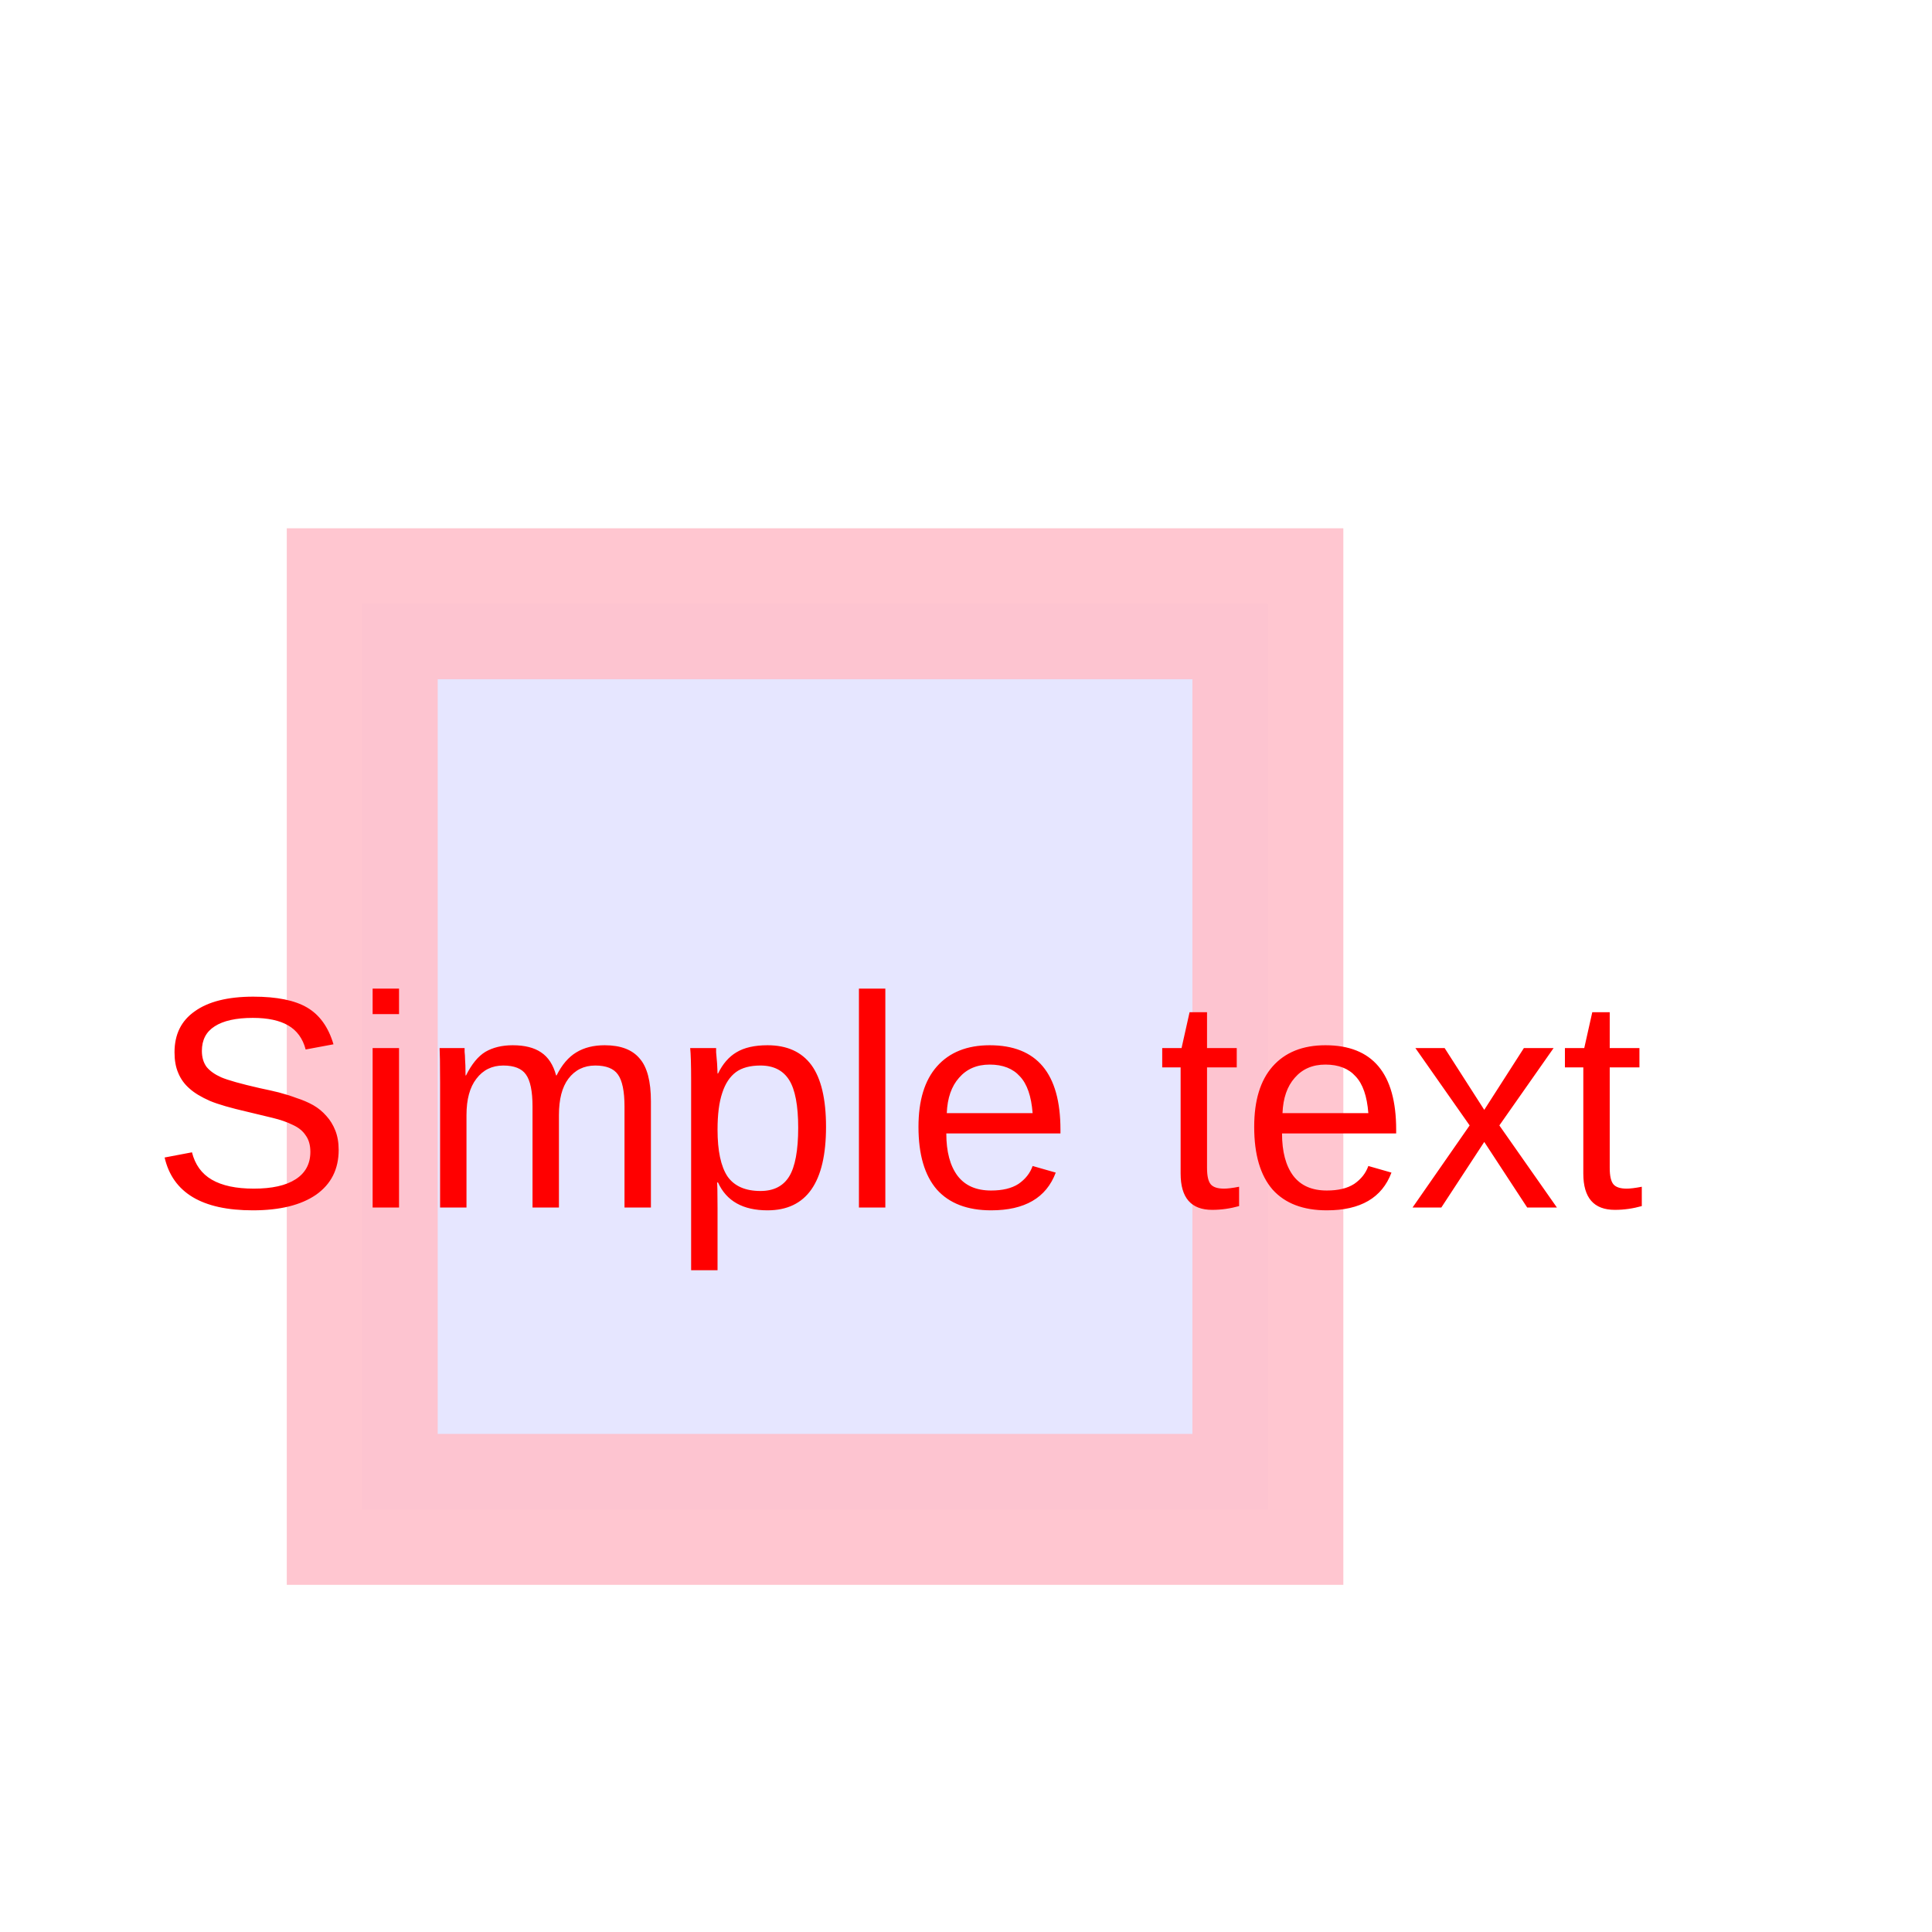
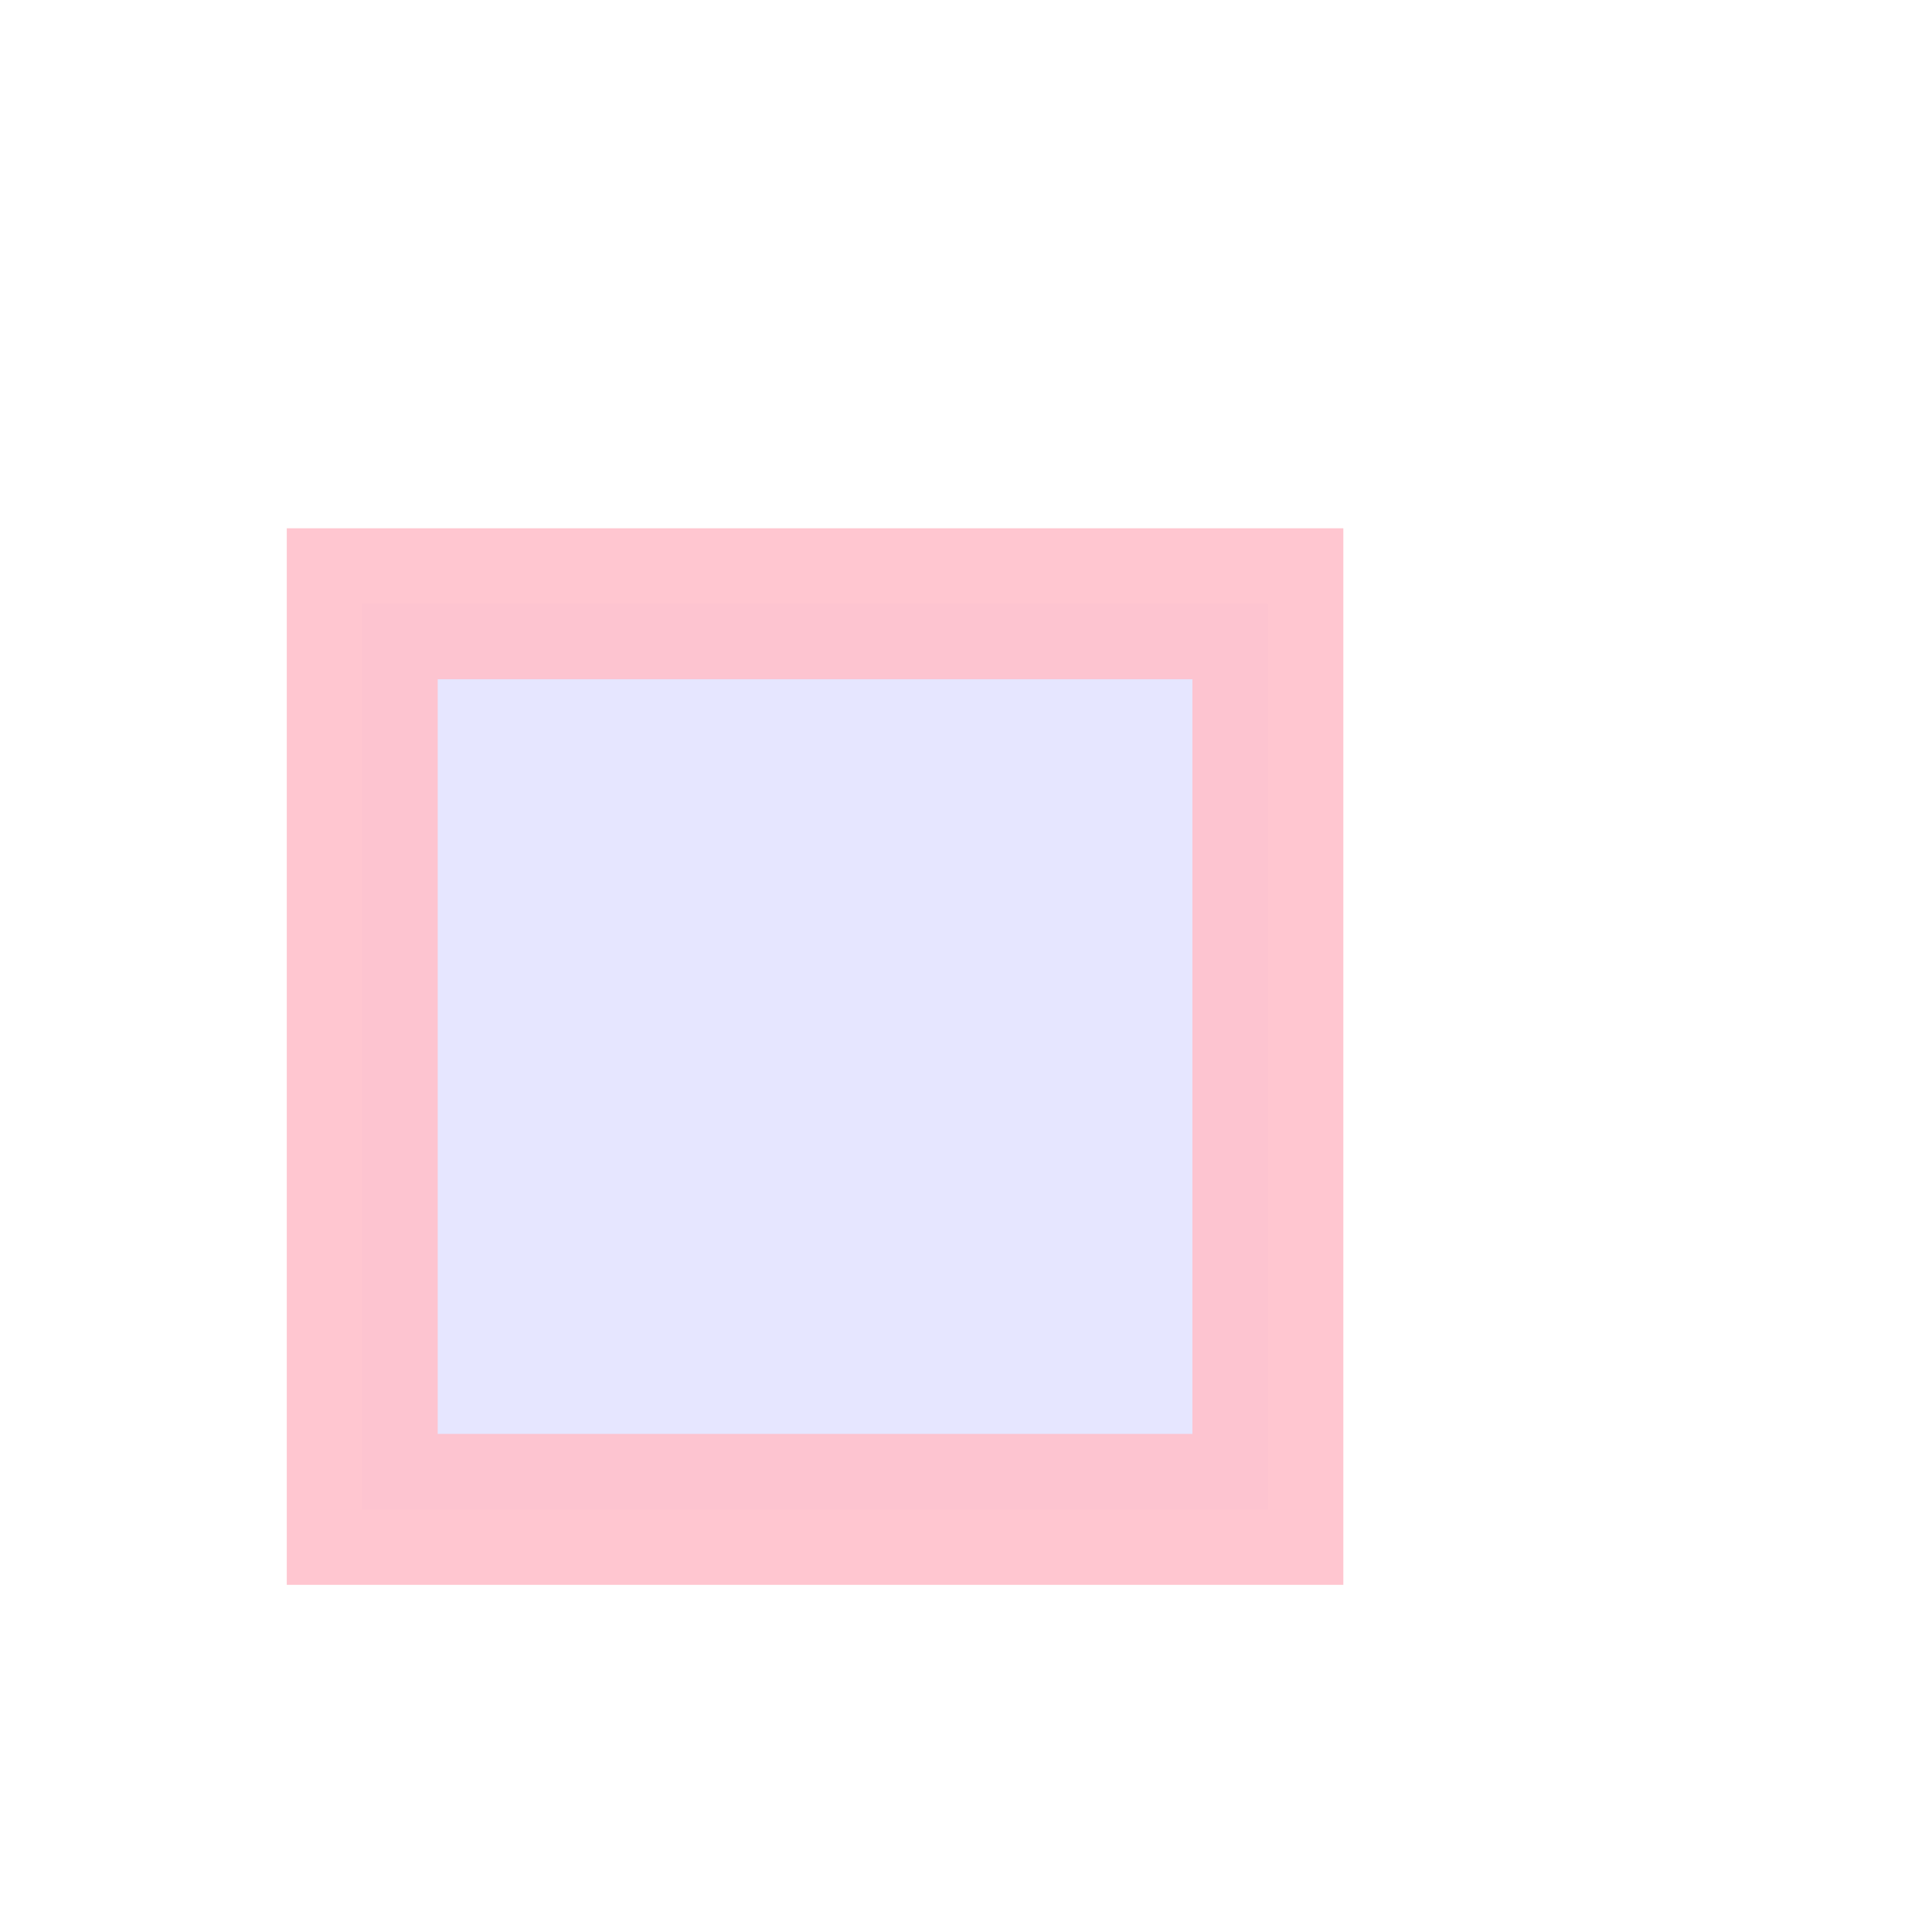
- <svg xmlns="http://www.w3.org/2000/svg" width="64" height="64" font-family="Arial" font-size="10">
+ <svg xmlns="http://www.w3.org/2000/svg" width="64" height="64">
  <rect x="12" y="20" width="30" height="30" style="fill:blue;stroke:pink;stroke-width:5;fill-opacity:0.1;stroke-opacity:0.9" />
-   <text x="5" y="40" fill="red">Simple text</text>
</svg>
